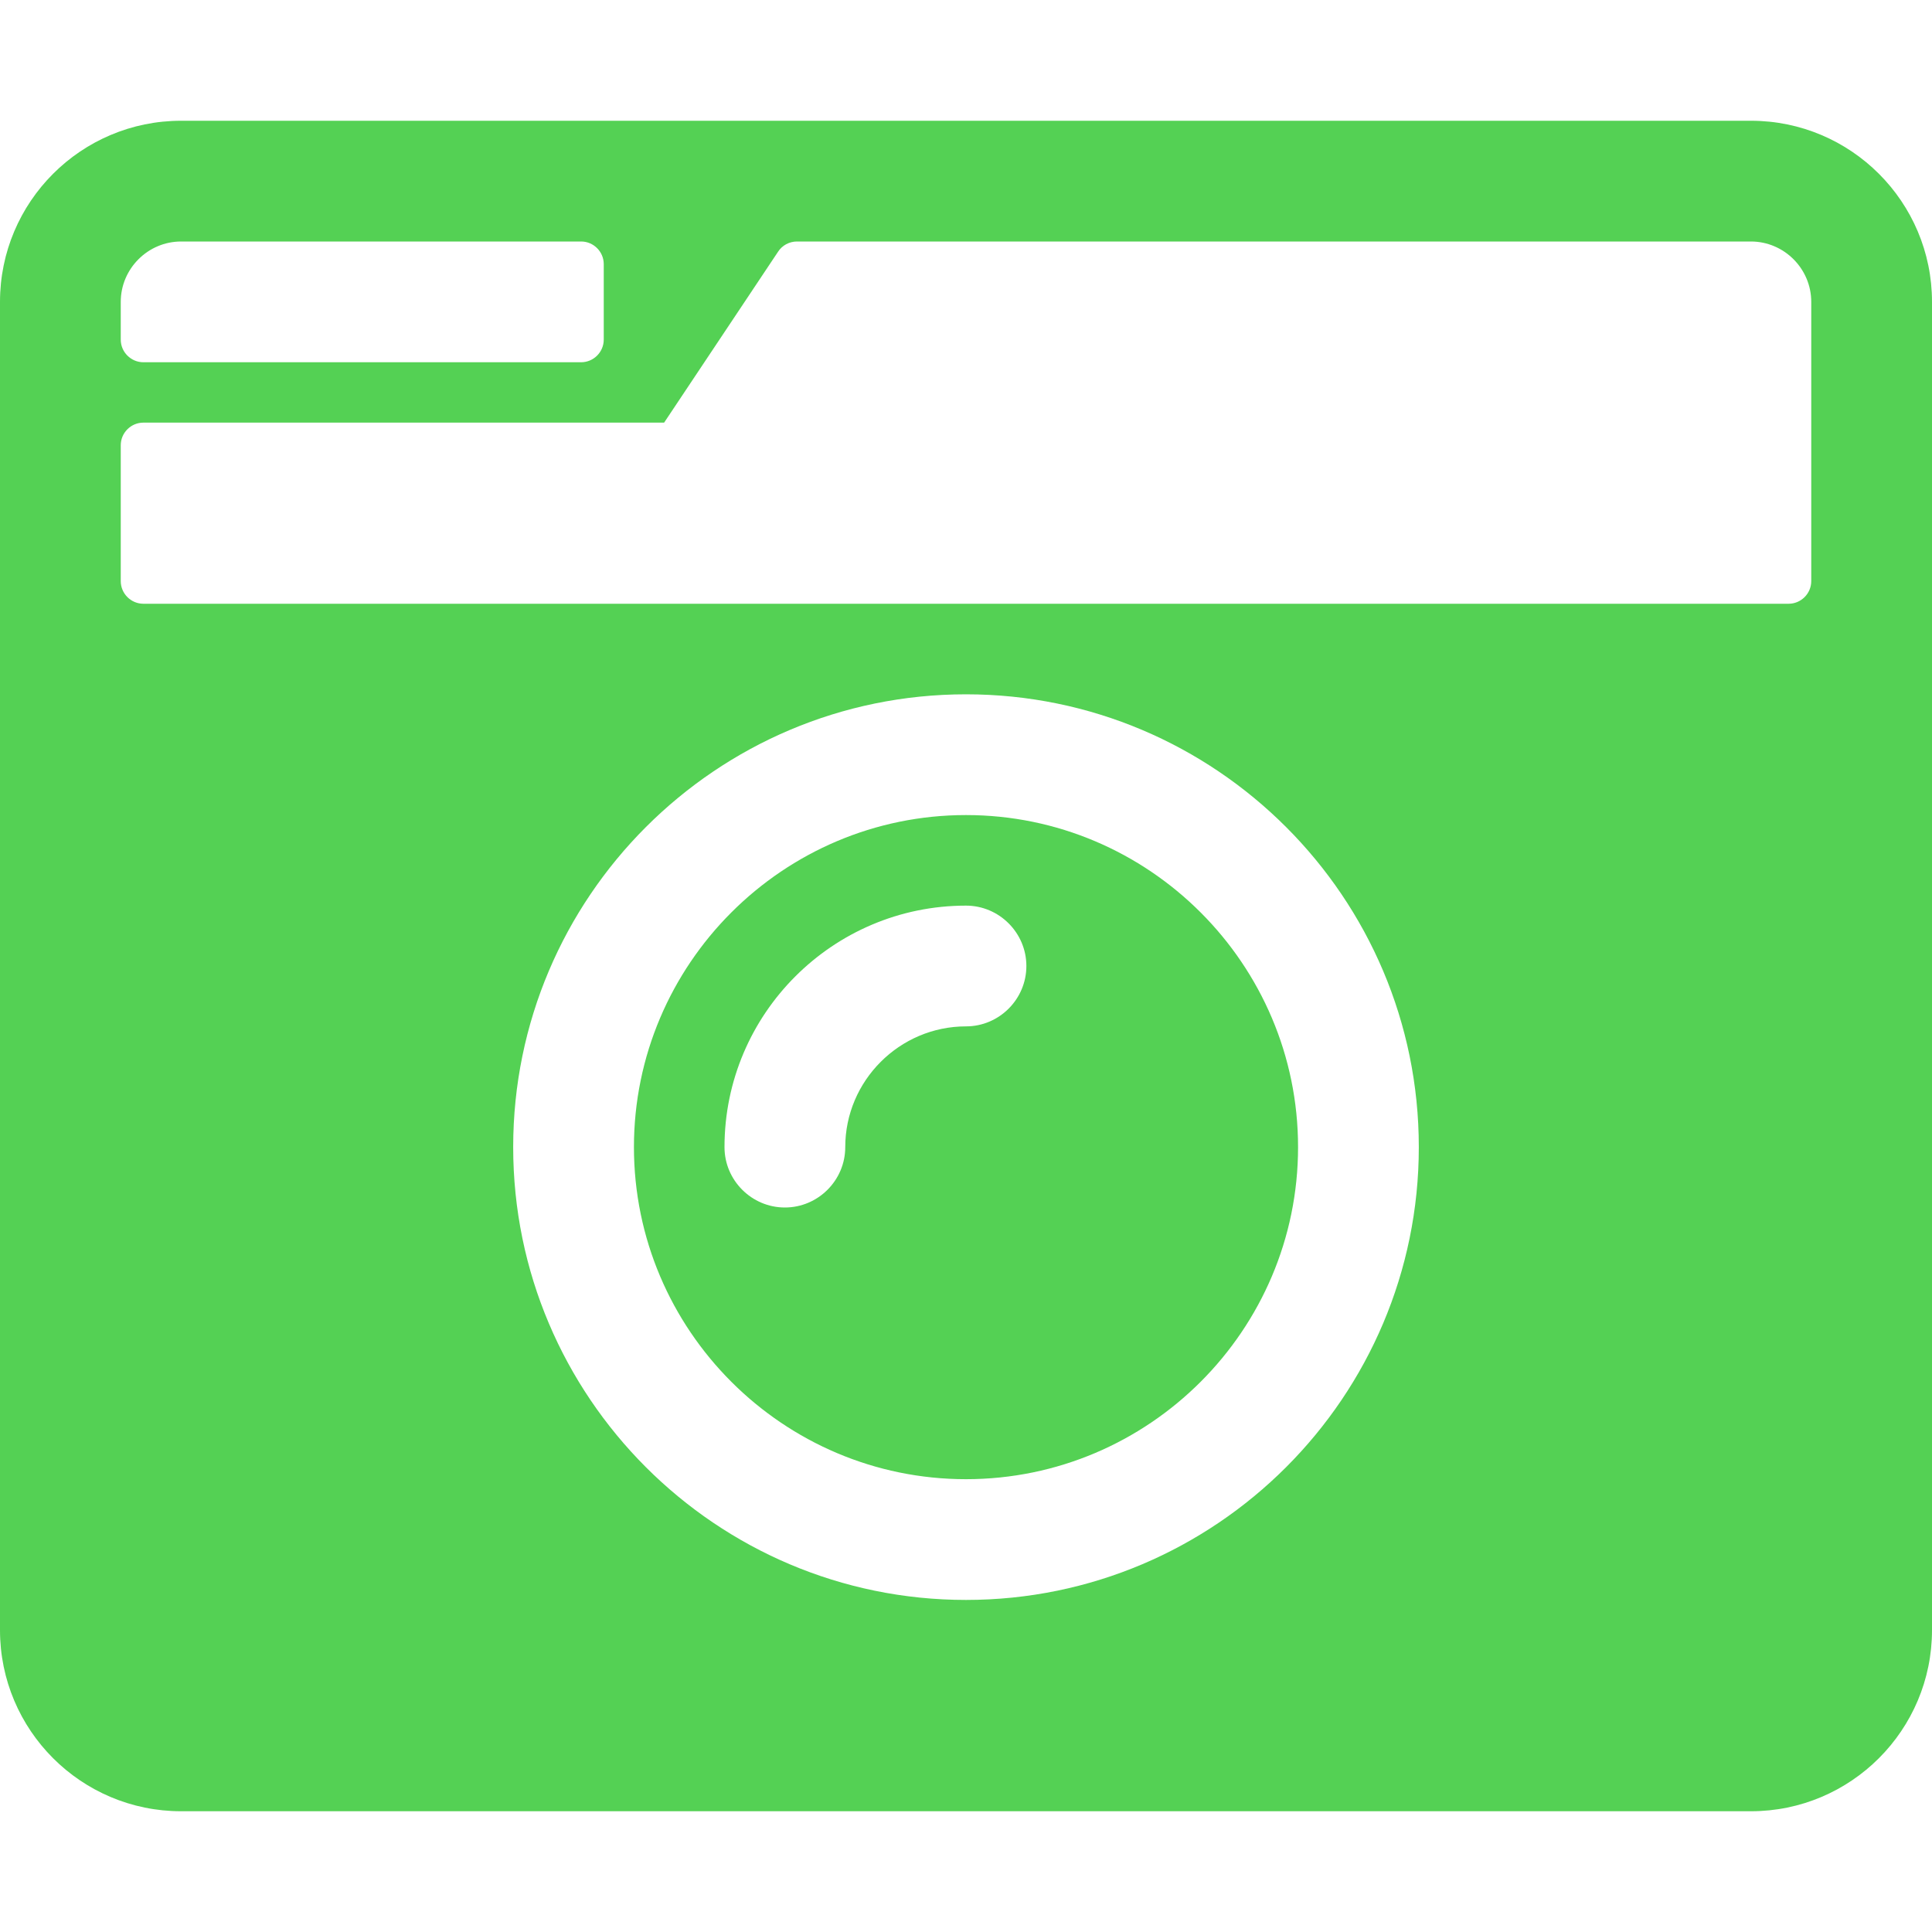
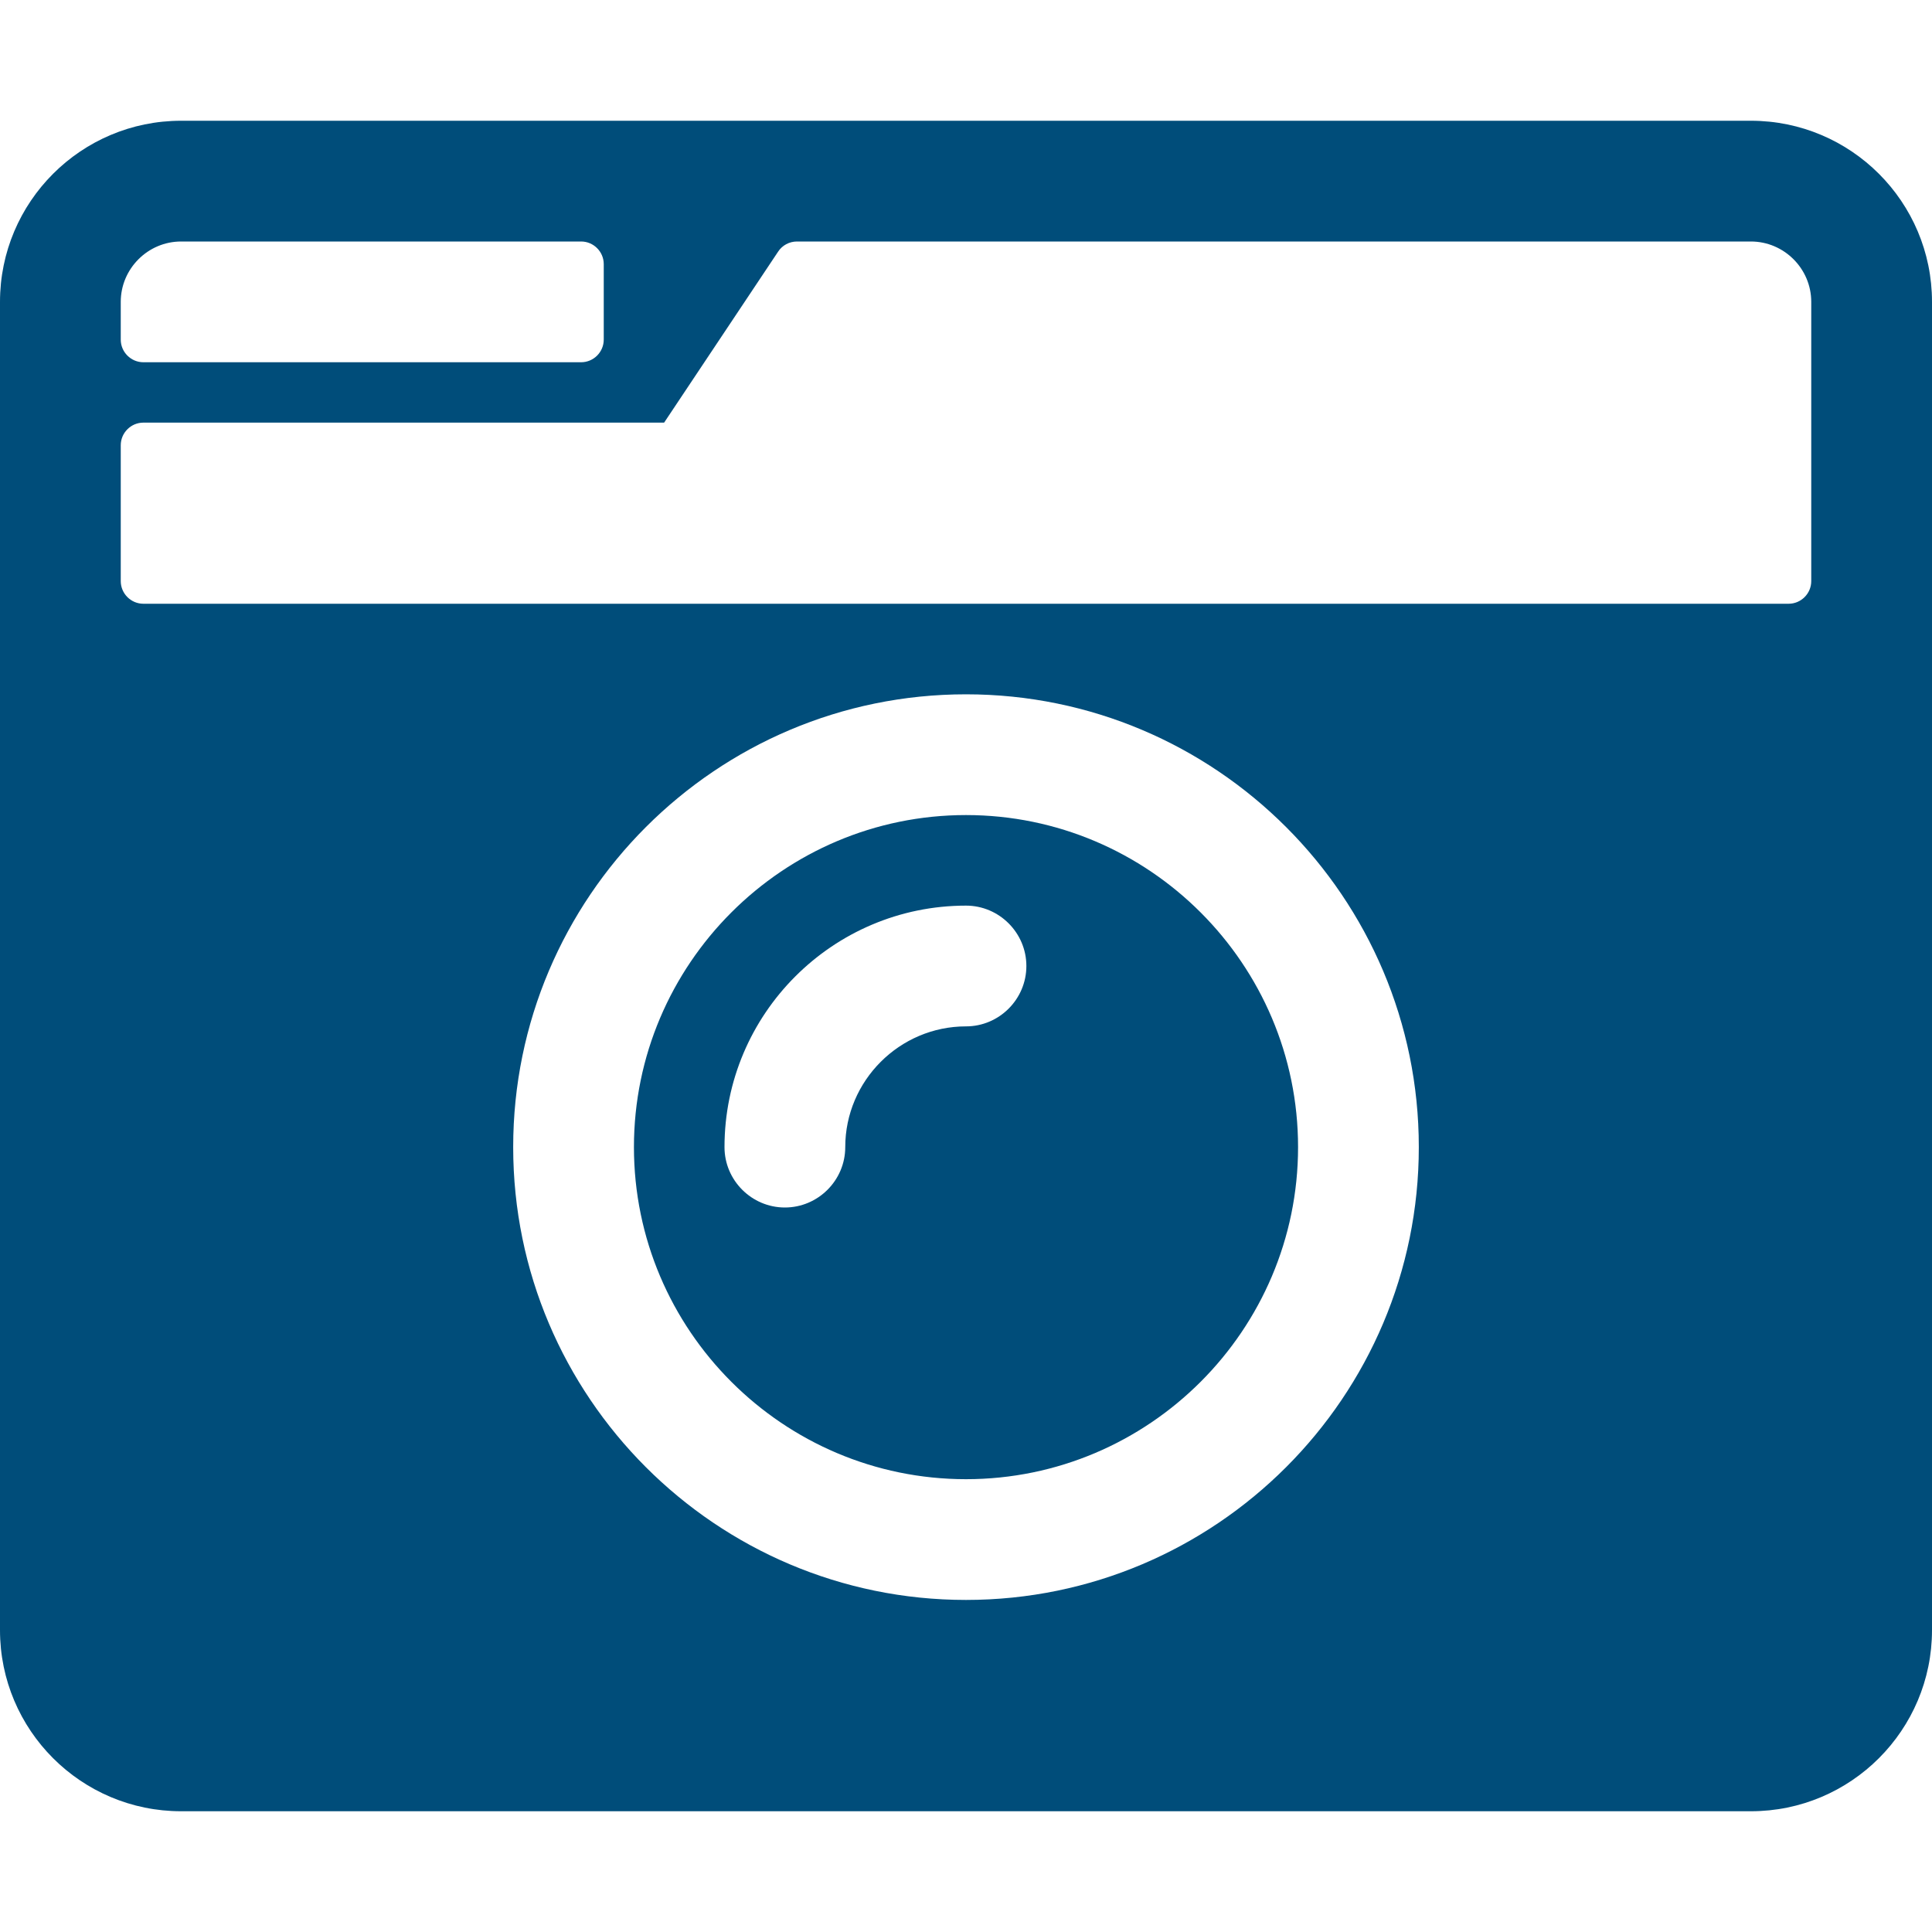
<svg xmlns="http://www.w3.org/2000/svg" aria-hidden="true" data-prefix="fas" data-icon="camera-retro" class="svg-inline--fa fa-camera-retro fa-w-16" role="img" viewBox="0 0 512 512">
-   <path fill="#54d154" d="M48 32C21.5 32 0 53.5 0 80v352c0 26.5 21.5 48 48 48h416c26.5 0 48-21.5 48-48V80c0-26.5-21.5-48-48-48H48zm0 32h106c3.3 0 6 2.7 6 6v20c0 3.3-2.7 6-6 6H38c-3.3 0-6-2.7-6-6V80c0-8.8 7.2-16 16-16zm426 96H38c-3.3 0-6-2.7-6-6v-36c0-3.3 2.7-6 6-6h138l30.2-45.3c1.1-1.7 3-2.7 5-2.7H464c8.8 0 16 7.2 16 16v74c0 3.3-2.7 6-6 6zM256 424c-66.2 0-120-53.8-120-120s53.8-120 120-120 120 53.8 120 120-53.8 120-120 120zm0-208c-48.5 0-88 39.5-88 88s39.5 88 88 88 88-39.5 88-88-39.5-88-88-88zm-48 104c-8.8 0-16-7.2-16-16 0-35.3 28.7-64 64-64 8.8 0 16 7.2 16 16s-7.2 16-16 16c-17.6 0-32 14.4-32 32 0 8.8-7.2 16-16 16z" />
+   <path fill="#004d7a" d="M48 32C21.5 32 0 53.5 0 80v352c0 26.5 21.5 48 48 48h416c26.5 0 48-21.5 48-48V80c0-26.5-21.5-48-48-48H48zm0 32h106c3.3 0 6 2.7 6 6v20c0 3.3-2.7 6-6 6H38c-3.3 0-6-2.7-6-6V80c0-8.8 7.2-16 16-16zm426 96H38c-3.3 0-6-2.7-6-6v-36c0-3.3 2.7-6 6-6h138l30.2-45.3c1.1-1.7 3-2.7 5-2.7H464c8.8 0 16 7.2 16 16v74c0 3.3-2.7 6-6 6zM256 424c-66.2 0-120-53.8-120-120s53.8-120 120-120 120 53.8 120 120-53.8 120-120 120zm0-208c-48.5 0-88 39.5-88 88s39.5 88 88 88 88-39.5 88-88-39.5-88-88-88zm-48 104c-8.8 0-16-7.2-16-16 0-35.3 28.7-64 64-64 8.8 0 16 7.2 16 16s-7.2 16-16 16c-17.6 0-32 14.4-32 32 0 8.8-7.2 16-16 16z" />
</svg>
